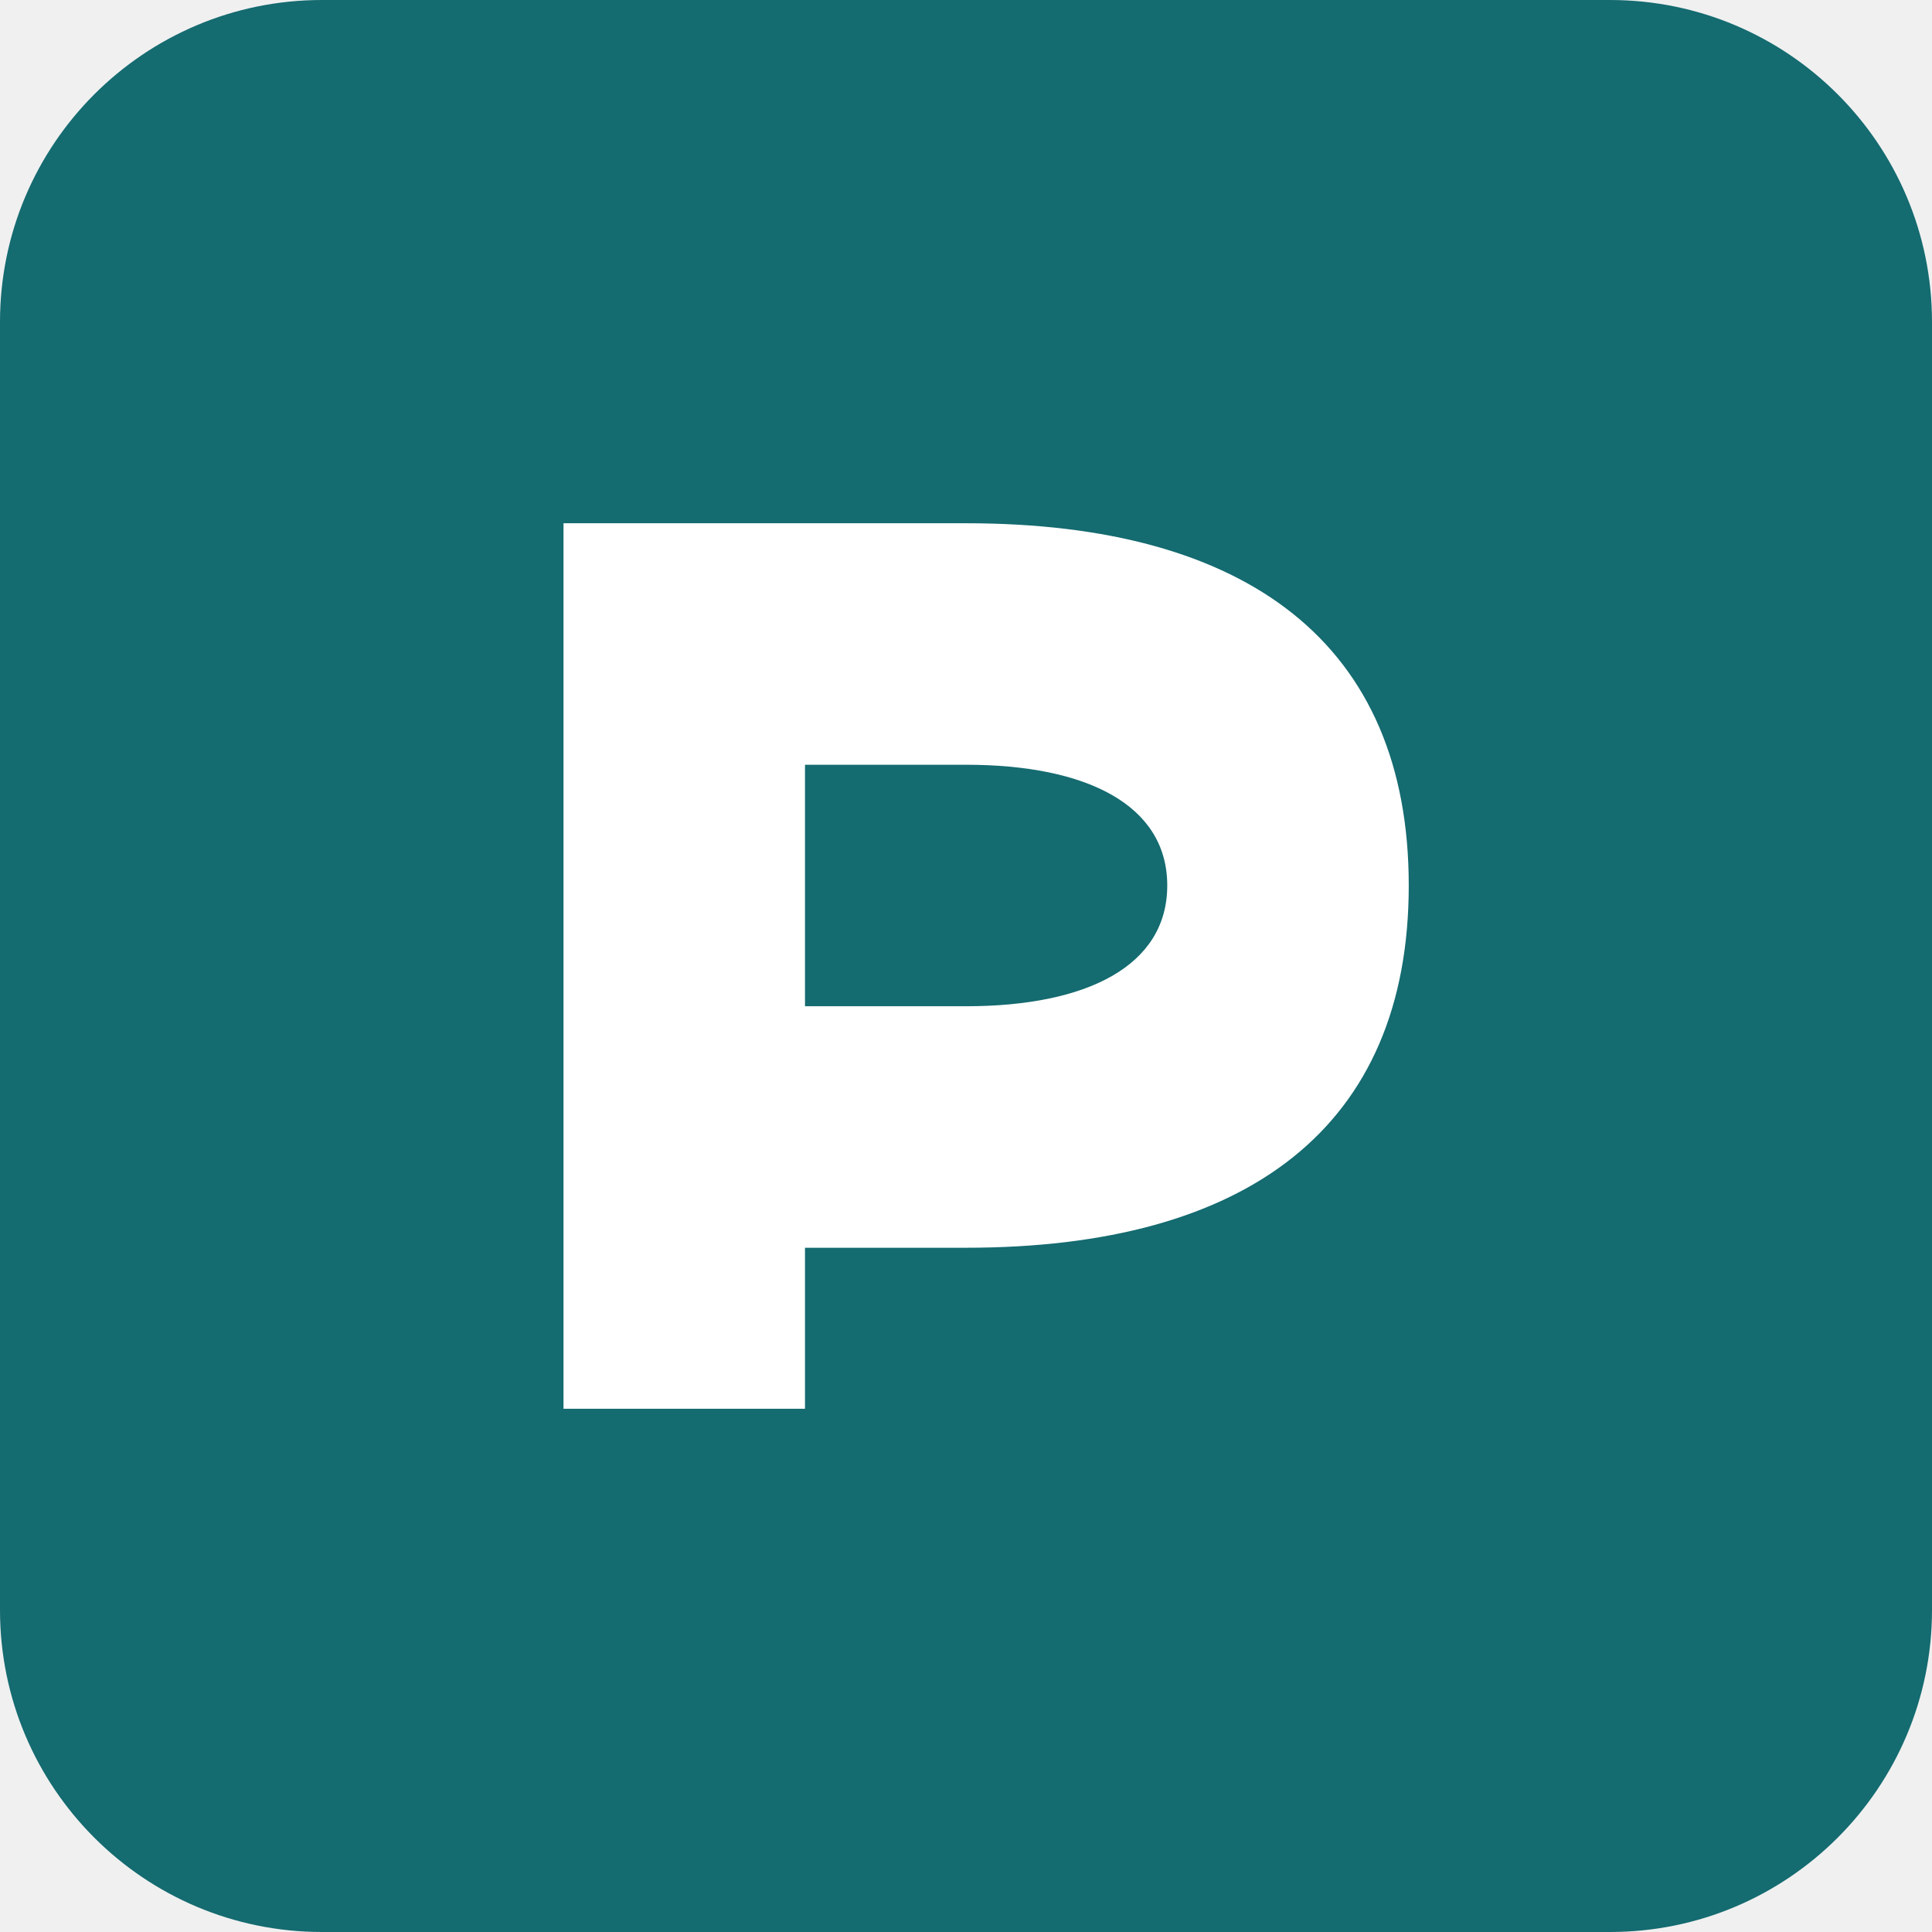
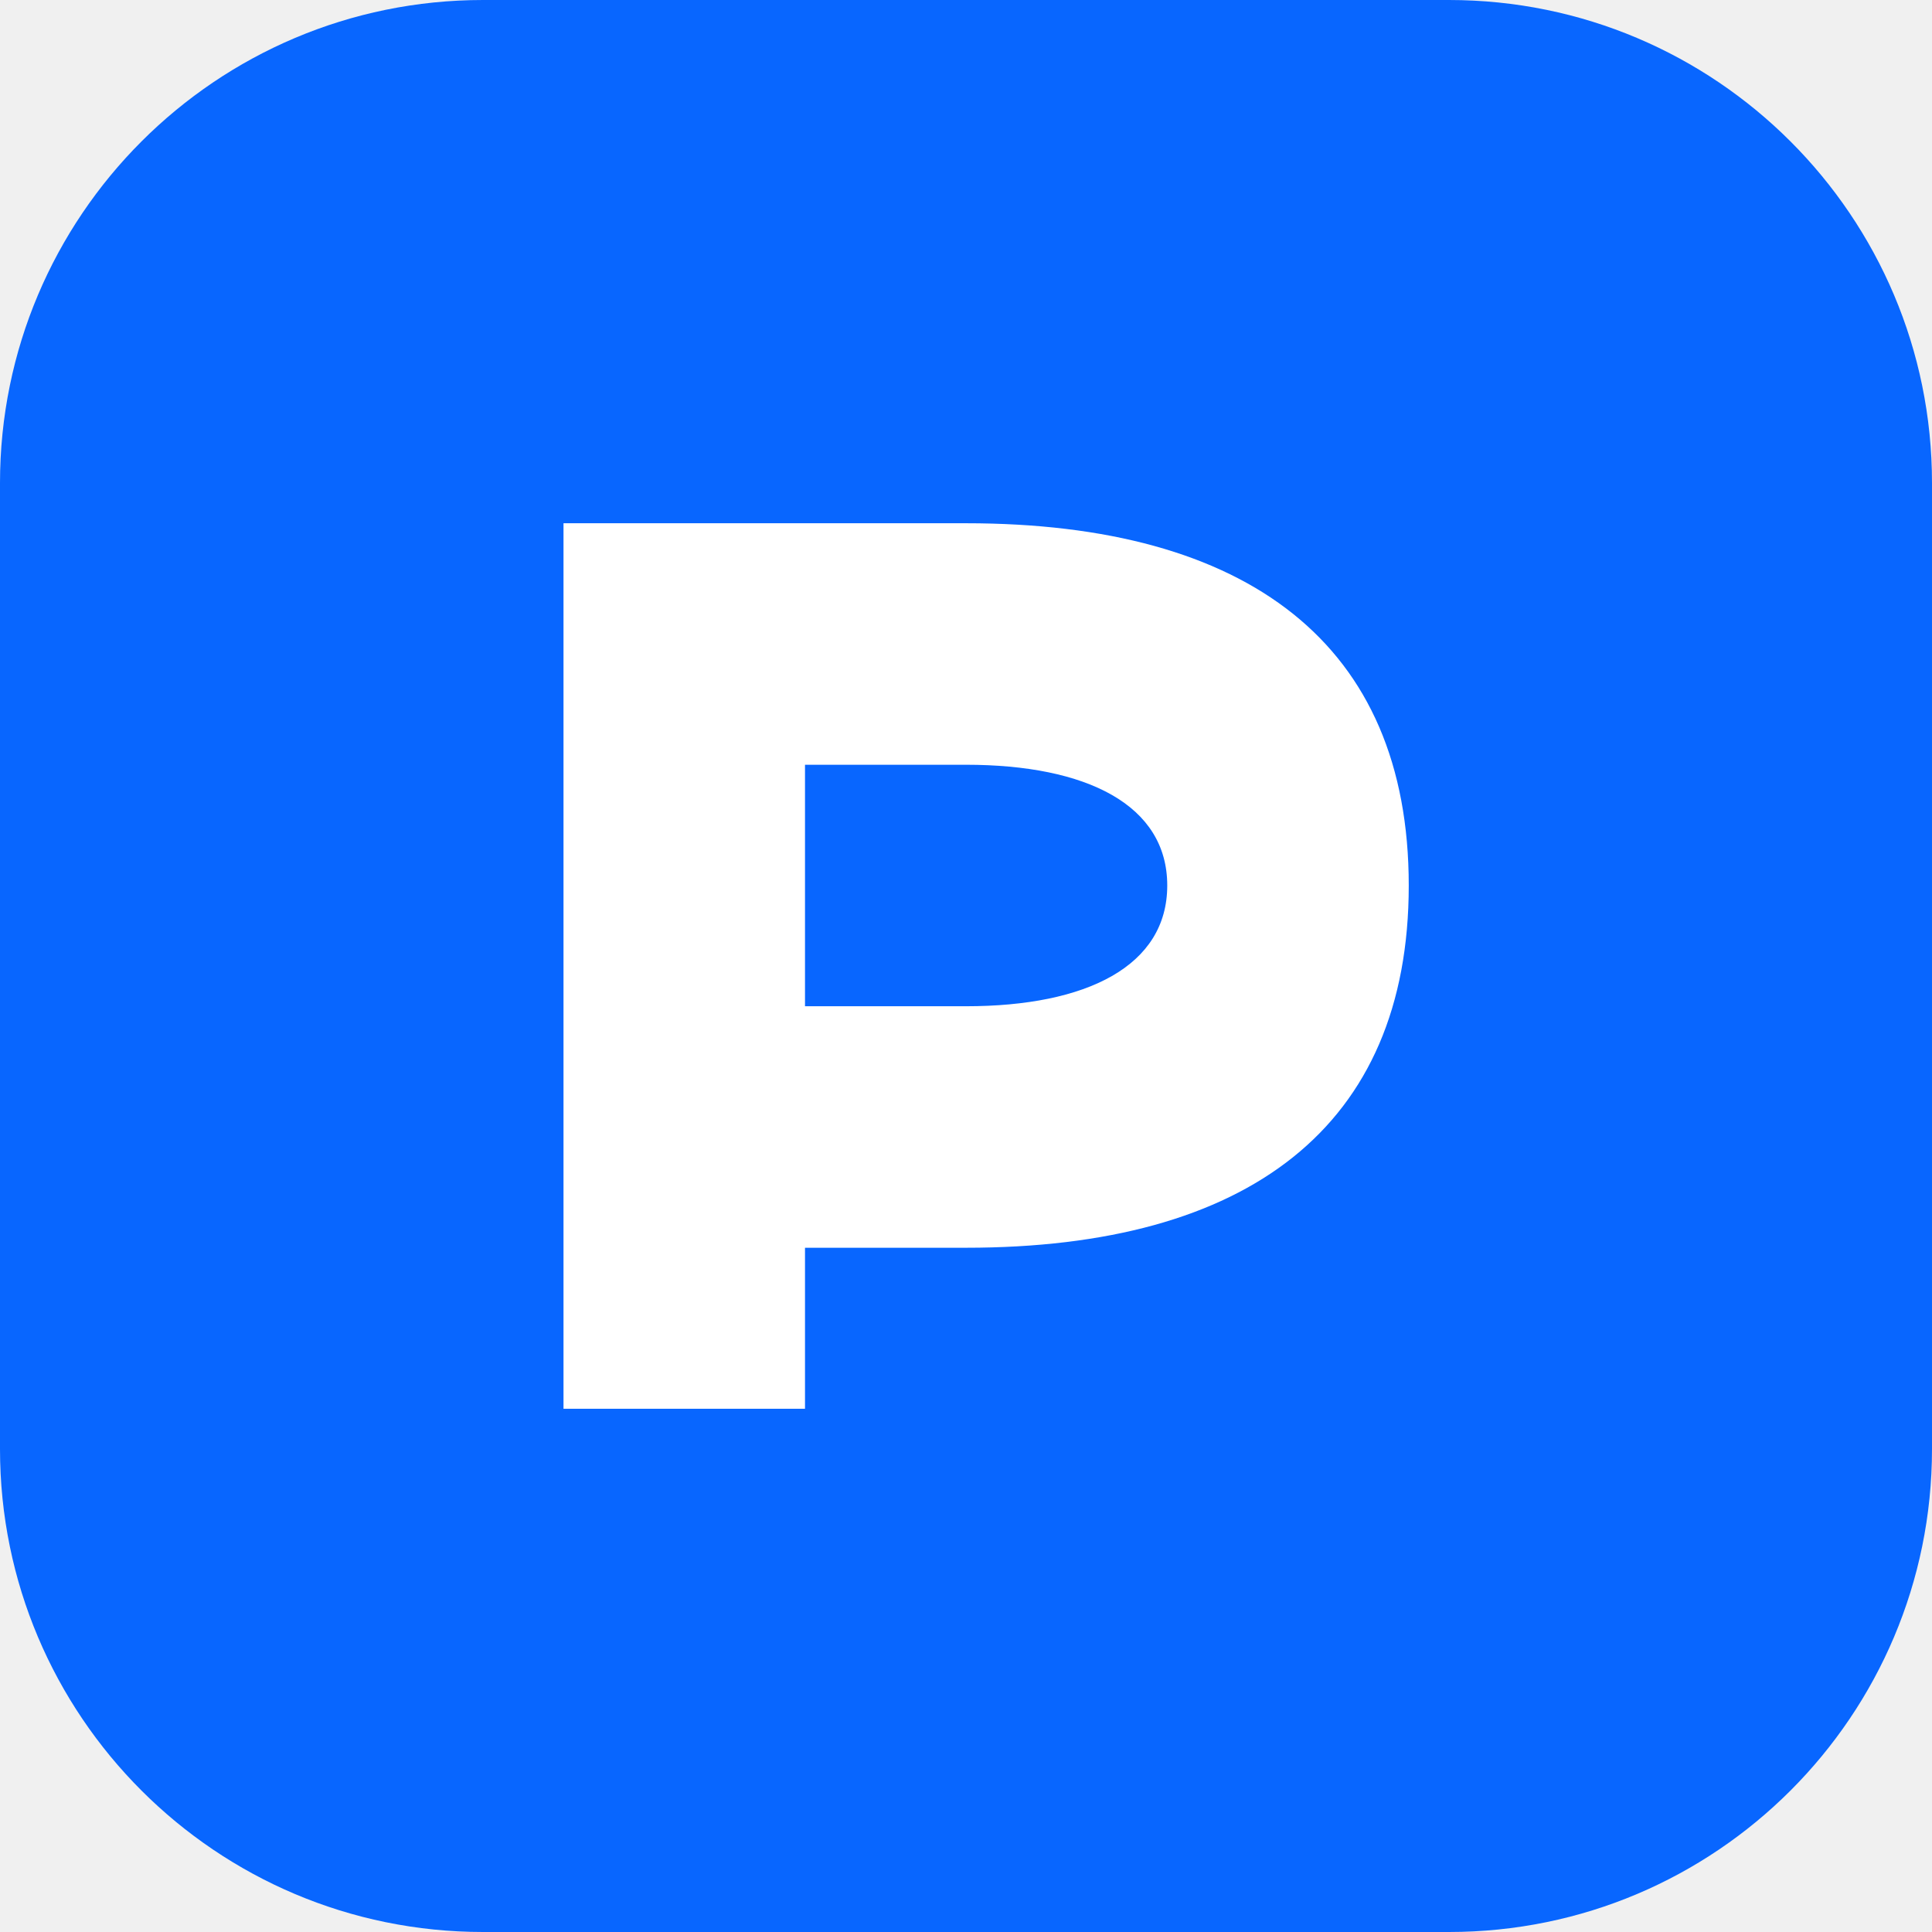
<svg xmlns="http://www.w3.org/2000/svg" viewBox="0 0 48 48">
-   <rect width="48" height="48" rx="8" fill="#146b70" />
+   <rect width="48" height="48" rx="12" fill="#0866ff" />
  <path d="M14 35V13h10c7 0 11 3 11 9s-4 9-11 9h-4v4zm6-10h4c3 0 5-1 5-3s-2-3-5-3h-4z" fill="#fff" />
</svg>
